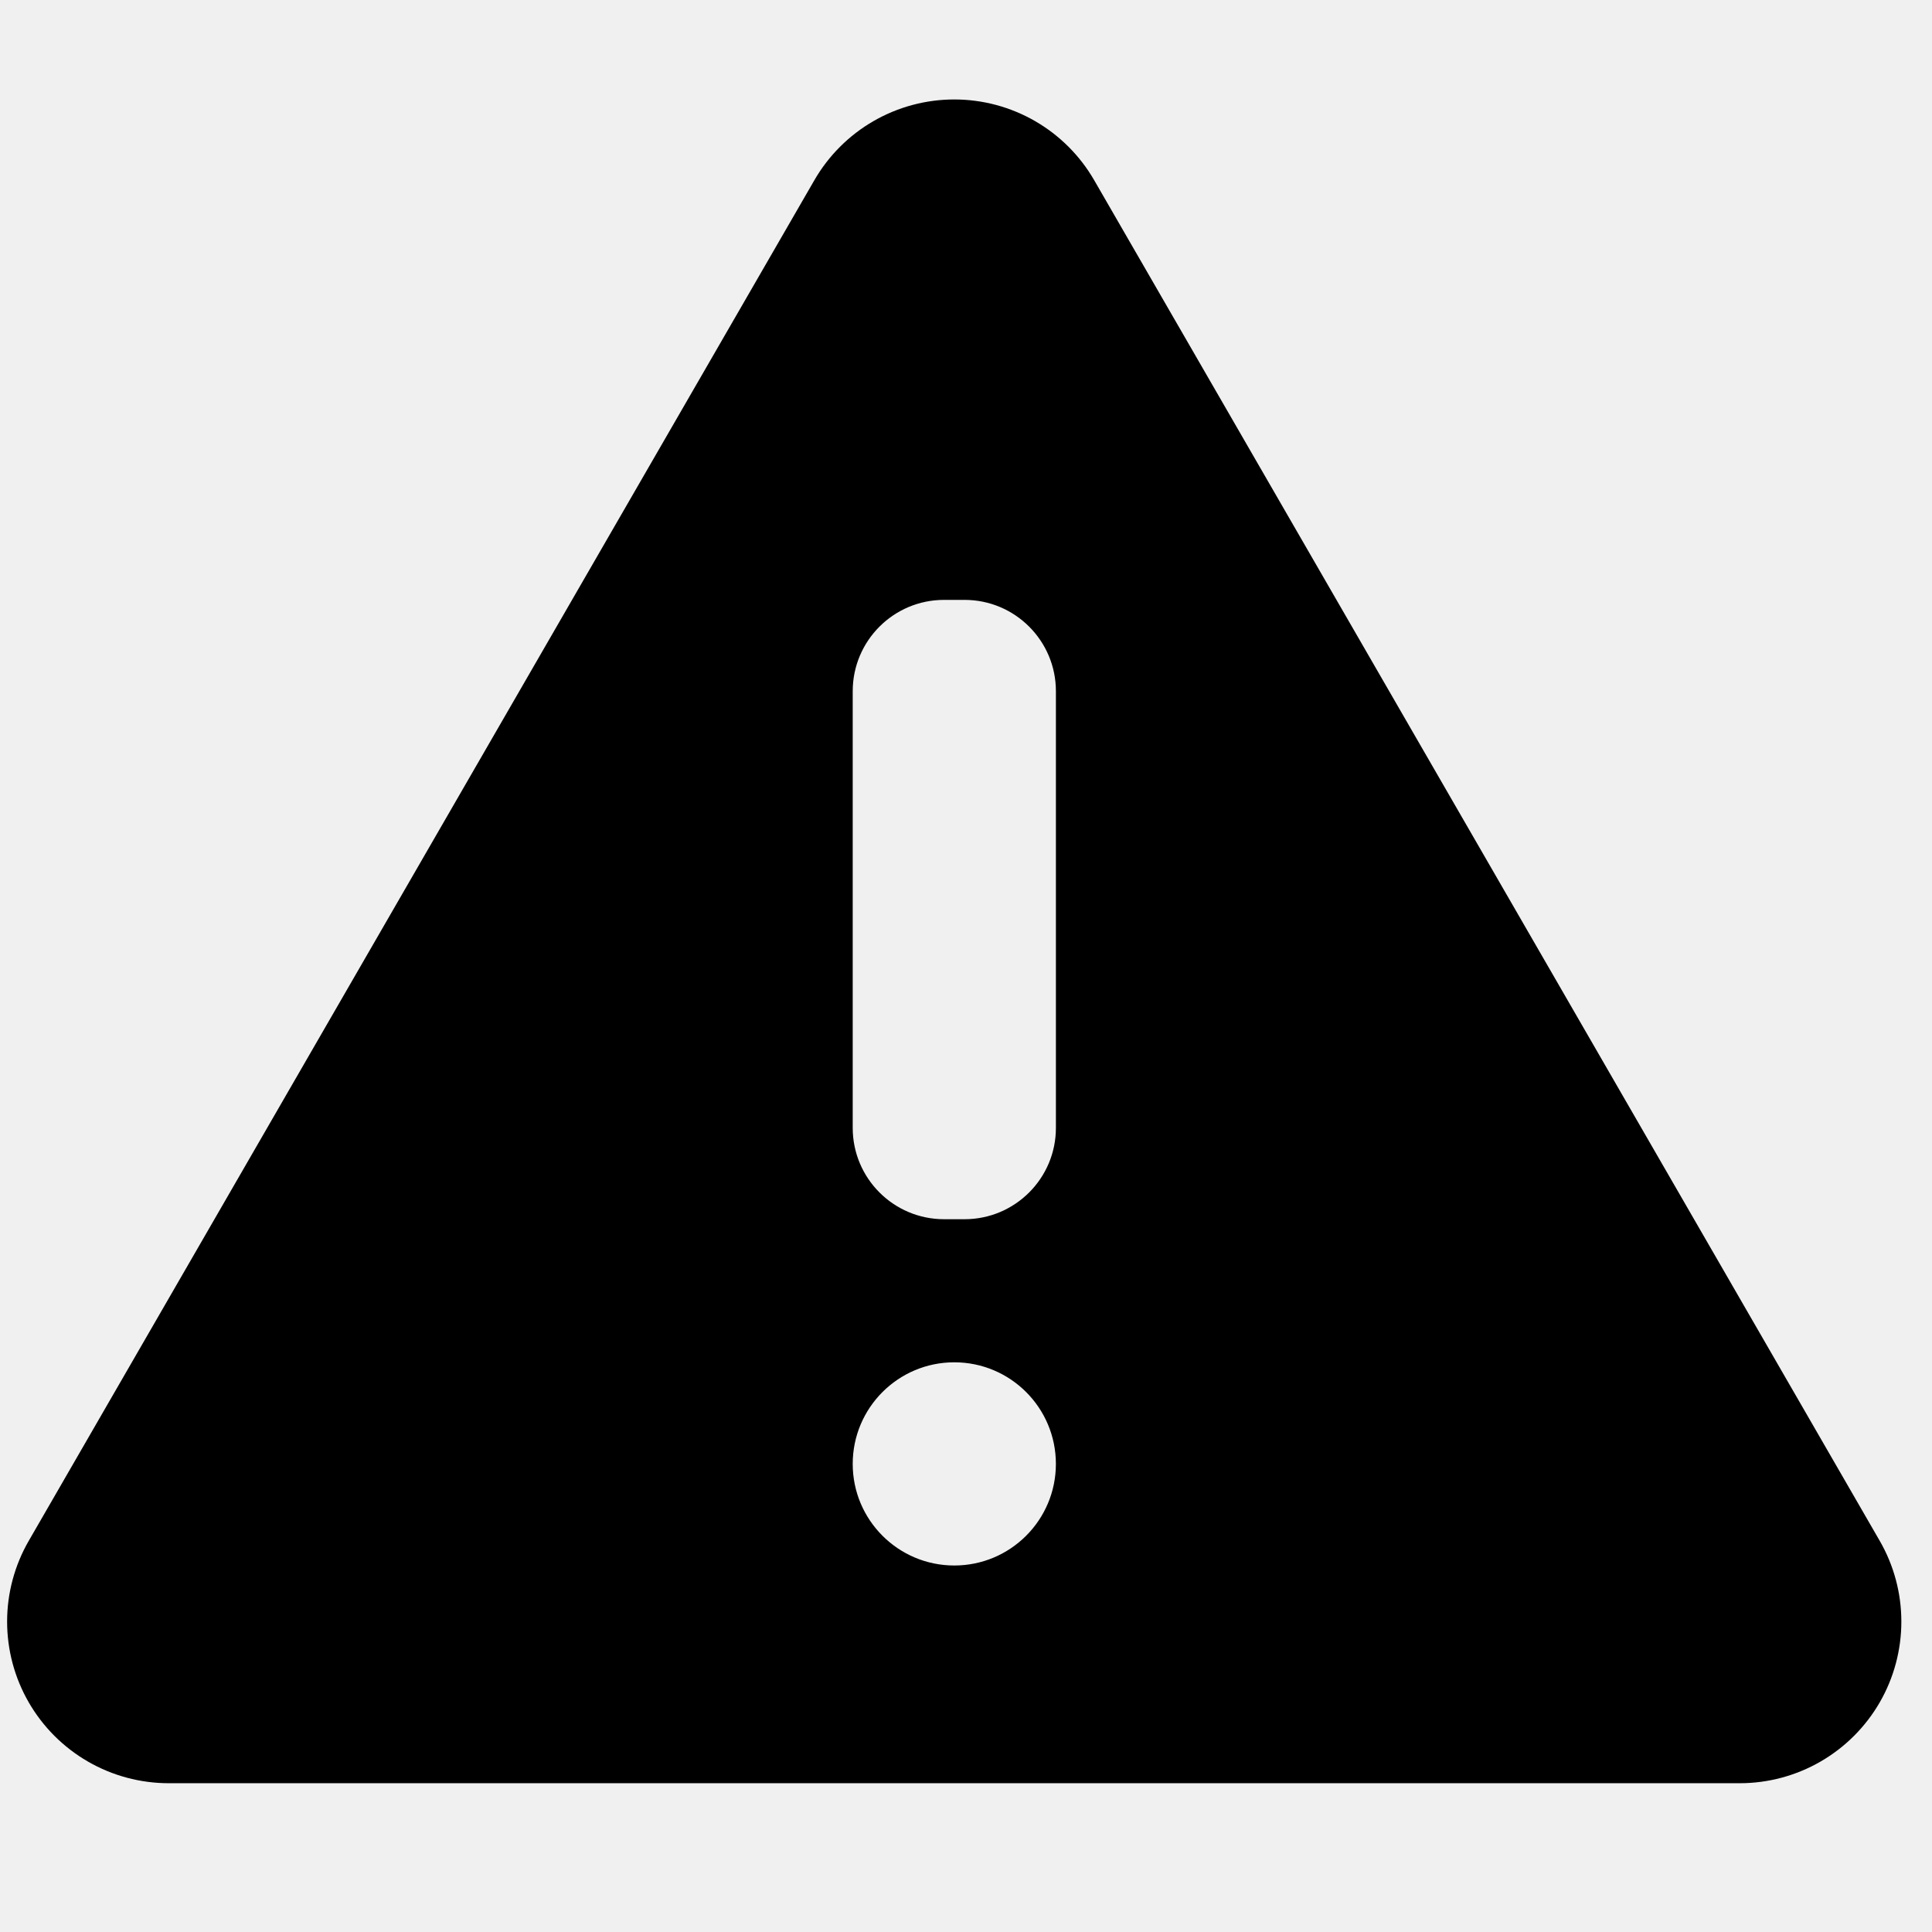
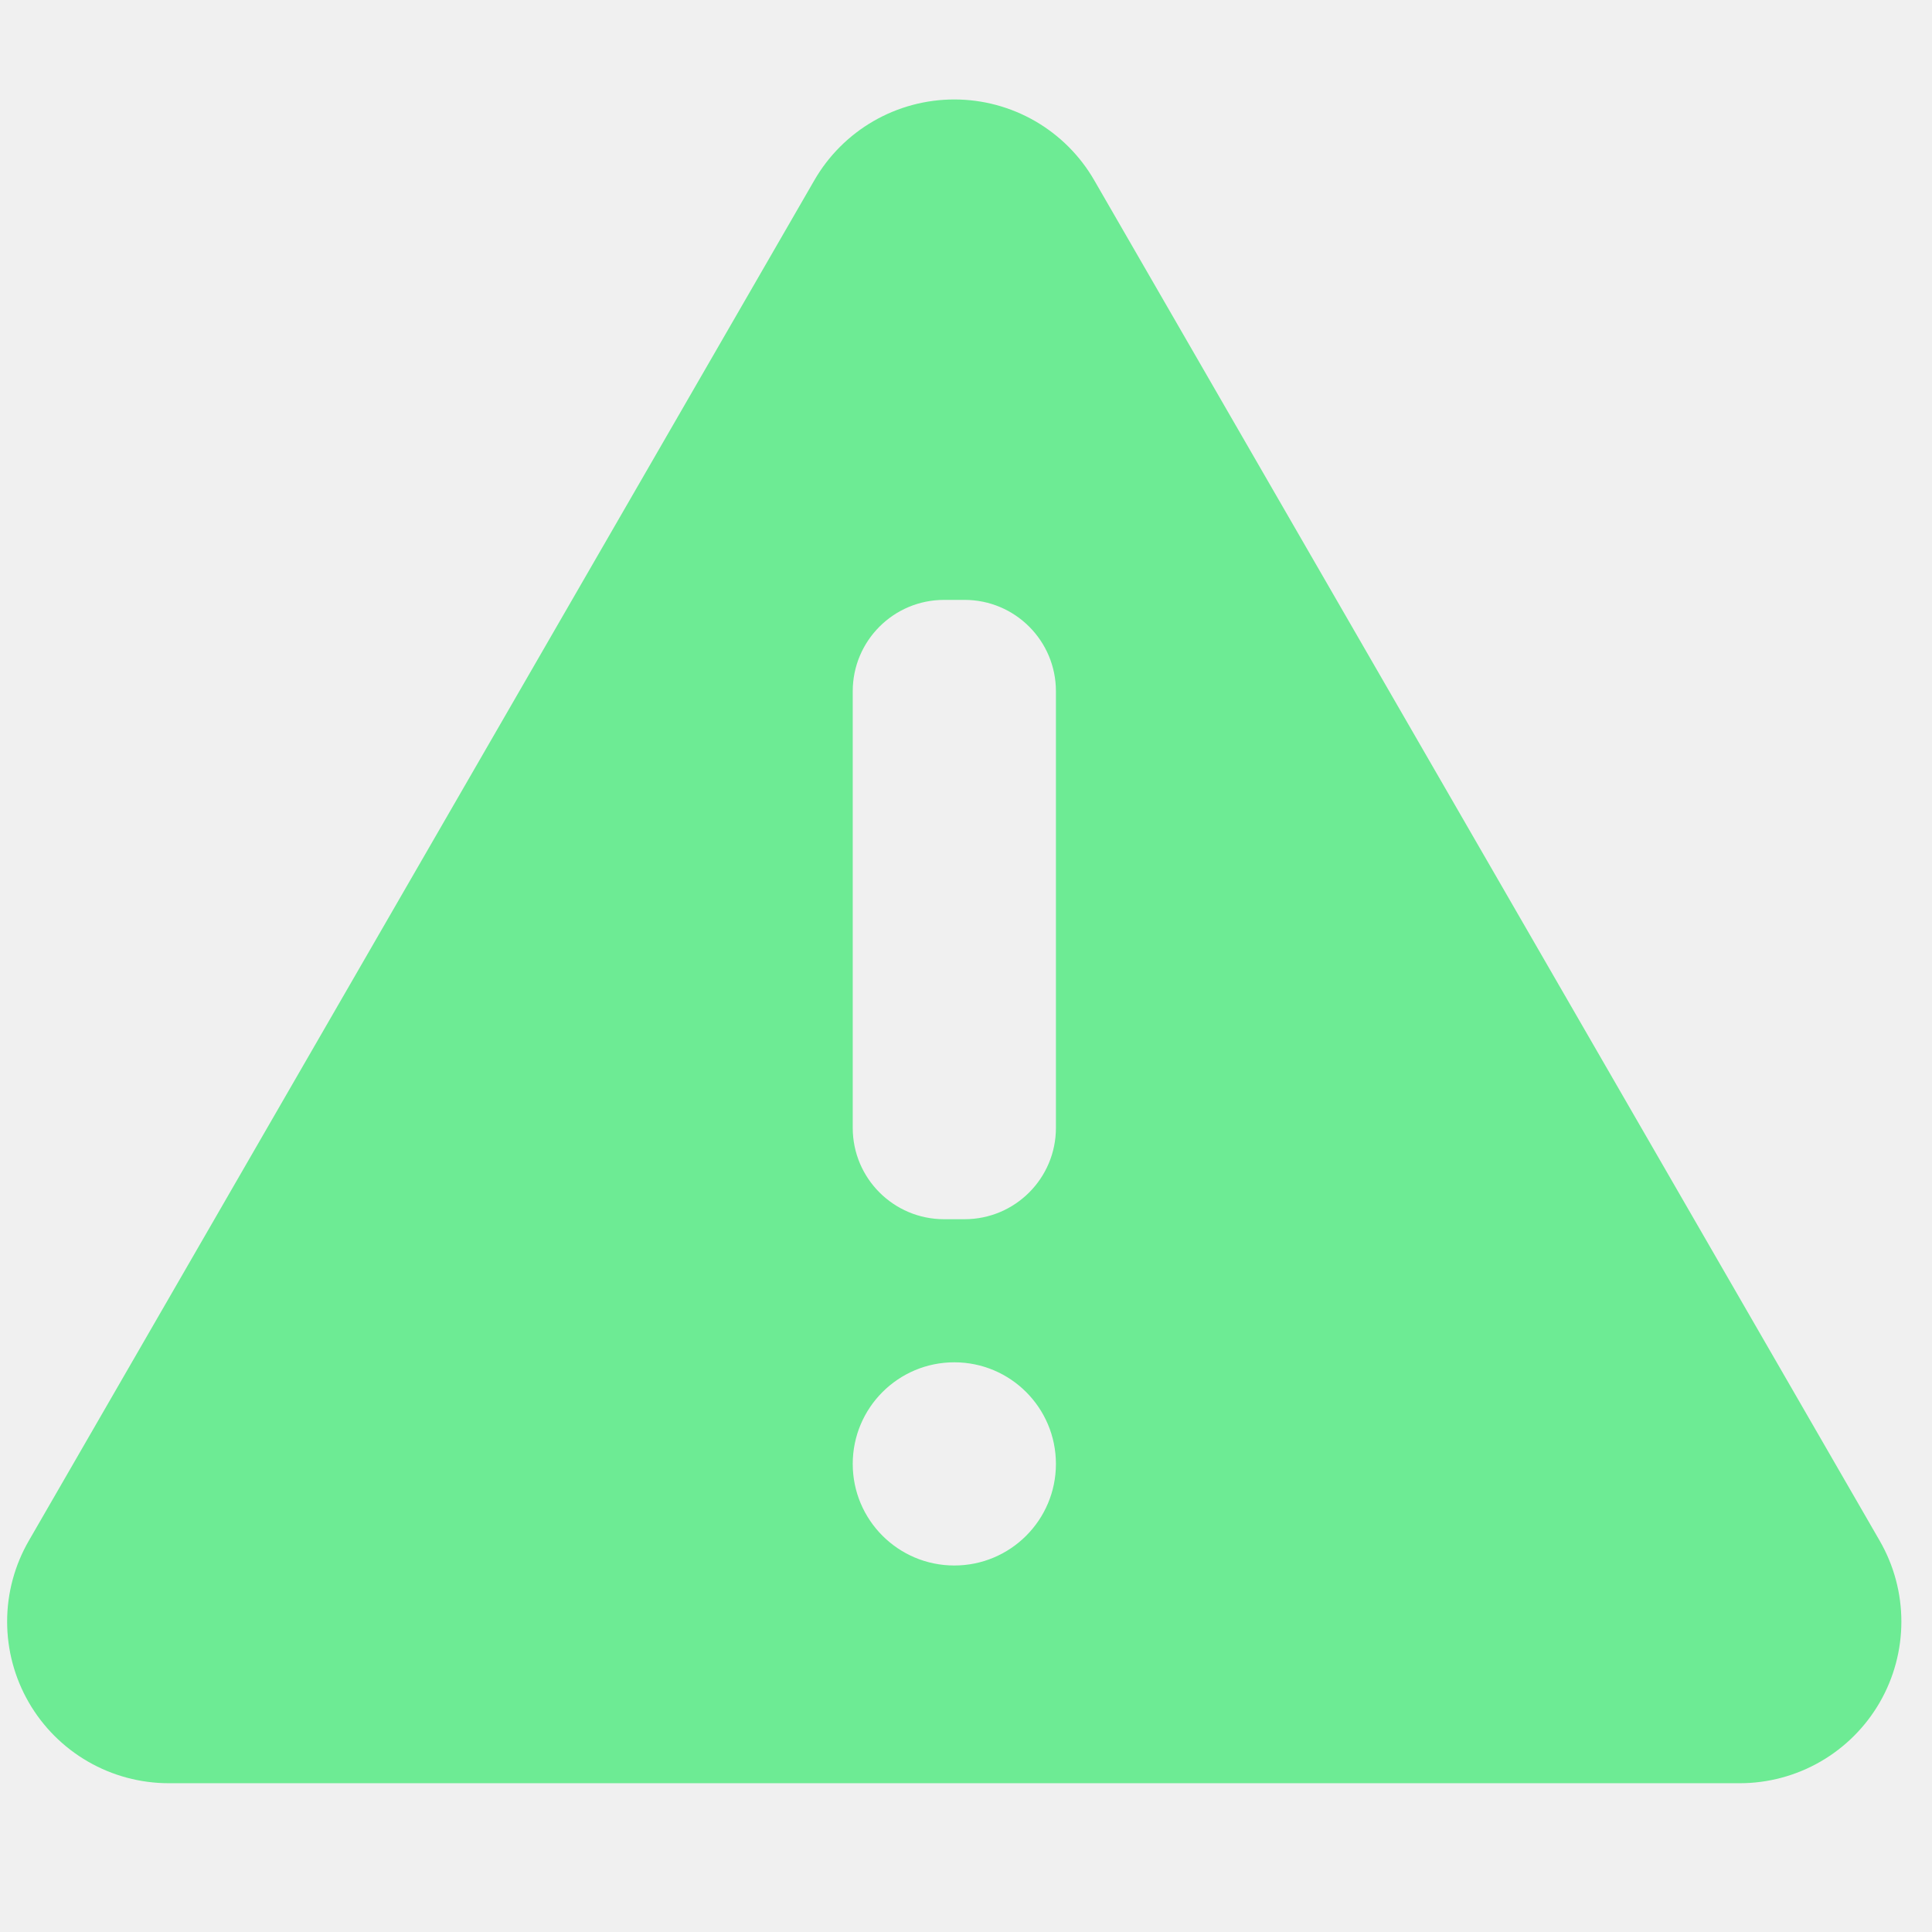
<svg xmlns="http://www.w3.org/2000/svg" width="110" height="110" viewBox="0 0 110 110" fill="none">
-   <g clip-path="url(#clip0_573_945)">
-     <g clip-path="url(#clip1_573_945)">
-       <path fill-rule="evenodd" clip-rule="evenodd" d="M46.365 10.263L1.639 87.725C0.831 89.124 0.405 90.711 0.405 92.326C0.405 93.942 0.83 95.529 1.638 96.928C2.446 98.327 3.607 99.488 5.006 100.296C6.405 101.104 7.992 101.529 9.608 101.529H99.053C100.668 101.529 102.255 101.104 103.654 100.296C105.053 99.488 106.215 98.327 107.023 96.928C107.83 95.529 108.255 93.942 108.255 92.326C108.255 90.711 107.83 89.124 107.022 87.725L62.3 10.263C61.493 8.864 60.331 7.703 58.933 6.895C57.534 6.088 55.948 5.663 54.333 5.663C52.718 5.663 51.131 6.088 49.733 6.895C48.334 7.703 47.172 8.864 46.365 10.263ZM54.918 34.155H53.751C50.879 34.155 48.55 36.483 48.55 39.356V64.216C48.55 67.088 50.879 69.417 53.751 69.417H54.918C57.79 69.417 60.119 67.088 60.119 64.216V39.356C60.119 36.483 57.79 34.155 54.918 34.155ZM60.118 83.349C60.118 86.543 57.529 89.133 54.334 89.133C51.14 89.133 48.55 86.543 48.55 83.349C48.55 80.154 51.14 77.564 54.334 77.564C57.529 77.564 60.118 80.154 60.118 83.349Z" fill="black" />
+   <mask id="mask0_453_767" style="mask-type:luminance" maskUnits="userSpaceOnUse" x="0" y="0" width="110" height="110">
+     <path d="M109.451 0.867H0.318V110H109.451V0.867Z" fill="white" />
+   </mask>
+   <g mask="url(#mask0_453_767)">
+     <mask id="mask1_453_767" style="mask-type:luminance" maskUnits="userSpaceOnUse" x="0" y="5" width="109" height="97">
+       <path d="M108.346 5.414H0.318V101.739H108.346V5.414Z" fill="white" />
+     </mask>
+     <g mask="url(#mask1_453_767)">
+       <path fill-rule="evenodd" clip-rule="evenodd" d="M46.366 10.263L1.64 87.725C0.832 89.124 0.406 90.711 0.406 92.326C0.406 93.942 0.831 95.529 1.639 96.928C2.447 98.327 3.608 99.488 5.007 100.296C6.406 101.104 7.993 101.529 9.609 101.529H99.054C100.669 101.529 102.256 101.104 103.655 100.296C105.054 99.488 106.216 98.327 107.024 96.928C107.831 95.529 108.256 93.942 108.256 92.326C108.256 90.711 107.831 89.124 107.023 87.725L62.301 10.263C61.494 8.864 60.332 7.703 58.934 6.895C57.535 6.088 55.949 5.663 54.334 5.663C52.719 5.663 51.132 6.088 49.733 6.895C48.335 7.703 47.173 8.864 46.366 10.263ZM54.919 34.155H53.752C50.88 34.155 48.551 36.483 48.551 39.356V64.216C48.551 67.088 50.88 69.417 53.752 69.417H54.919C57.791 69.417 60.12 67.088 60.12 64.216V39.356C60.12 36.483 57.791 34.155 54.919 34.155ZM60.12 83.349C60.12 86.543 57.53 89.133 54.335 89.133C51.141 89.133 48.551 86.543 48.551 83.349C48.551 80.154 51.141 77.564 54.335 77.564C57.53 77.564 60.12 80.154 60.12 83.349Z" fill="#6DEB94" />
    </g>
  </g>
-   <defs>
-     <clipPath id="clip0_573_945">
-       <rect width="109.133" height="109.133" fill="white" transform="translate(0.317871 0.866699)" />
-     </clipPath>
-     <clipPath id="clip1_573_945">
-       <rect width="108.028" height="96.325" fill="white" transform="translate(0.317871 5.41357)" />
-     </clipPath>
-   </defs>
</svg>
